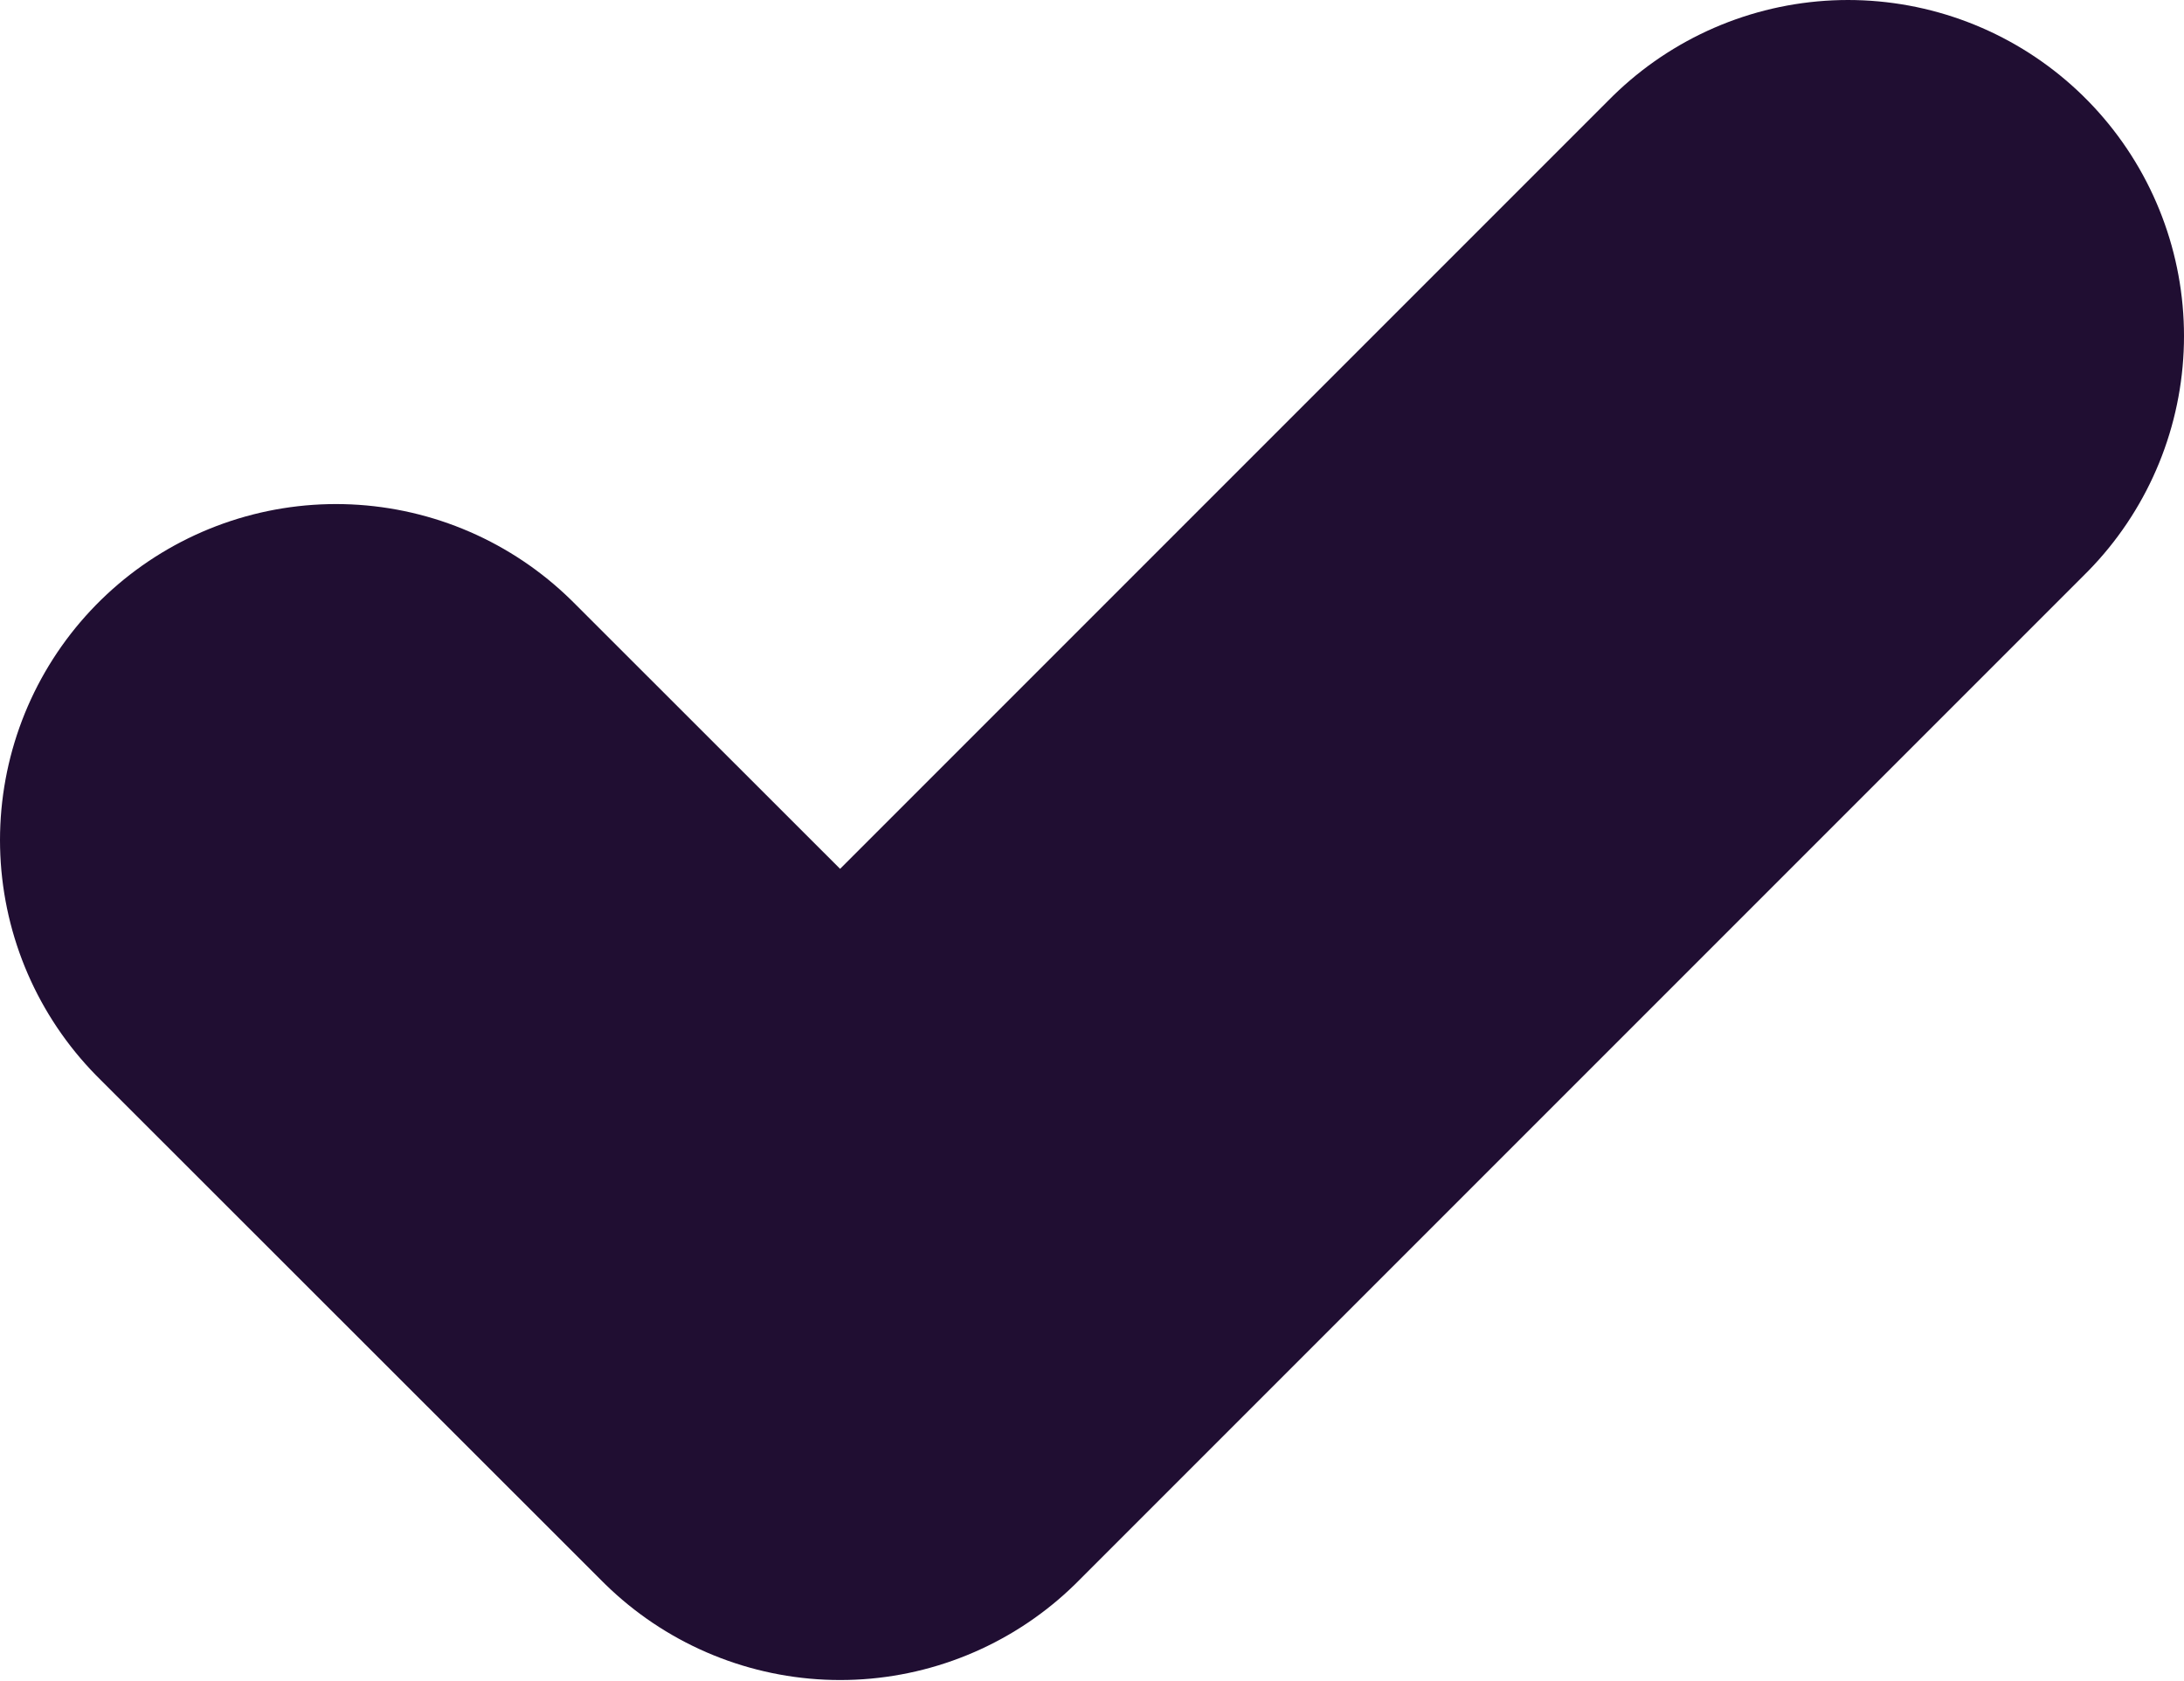
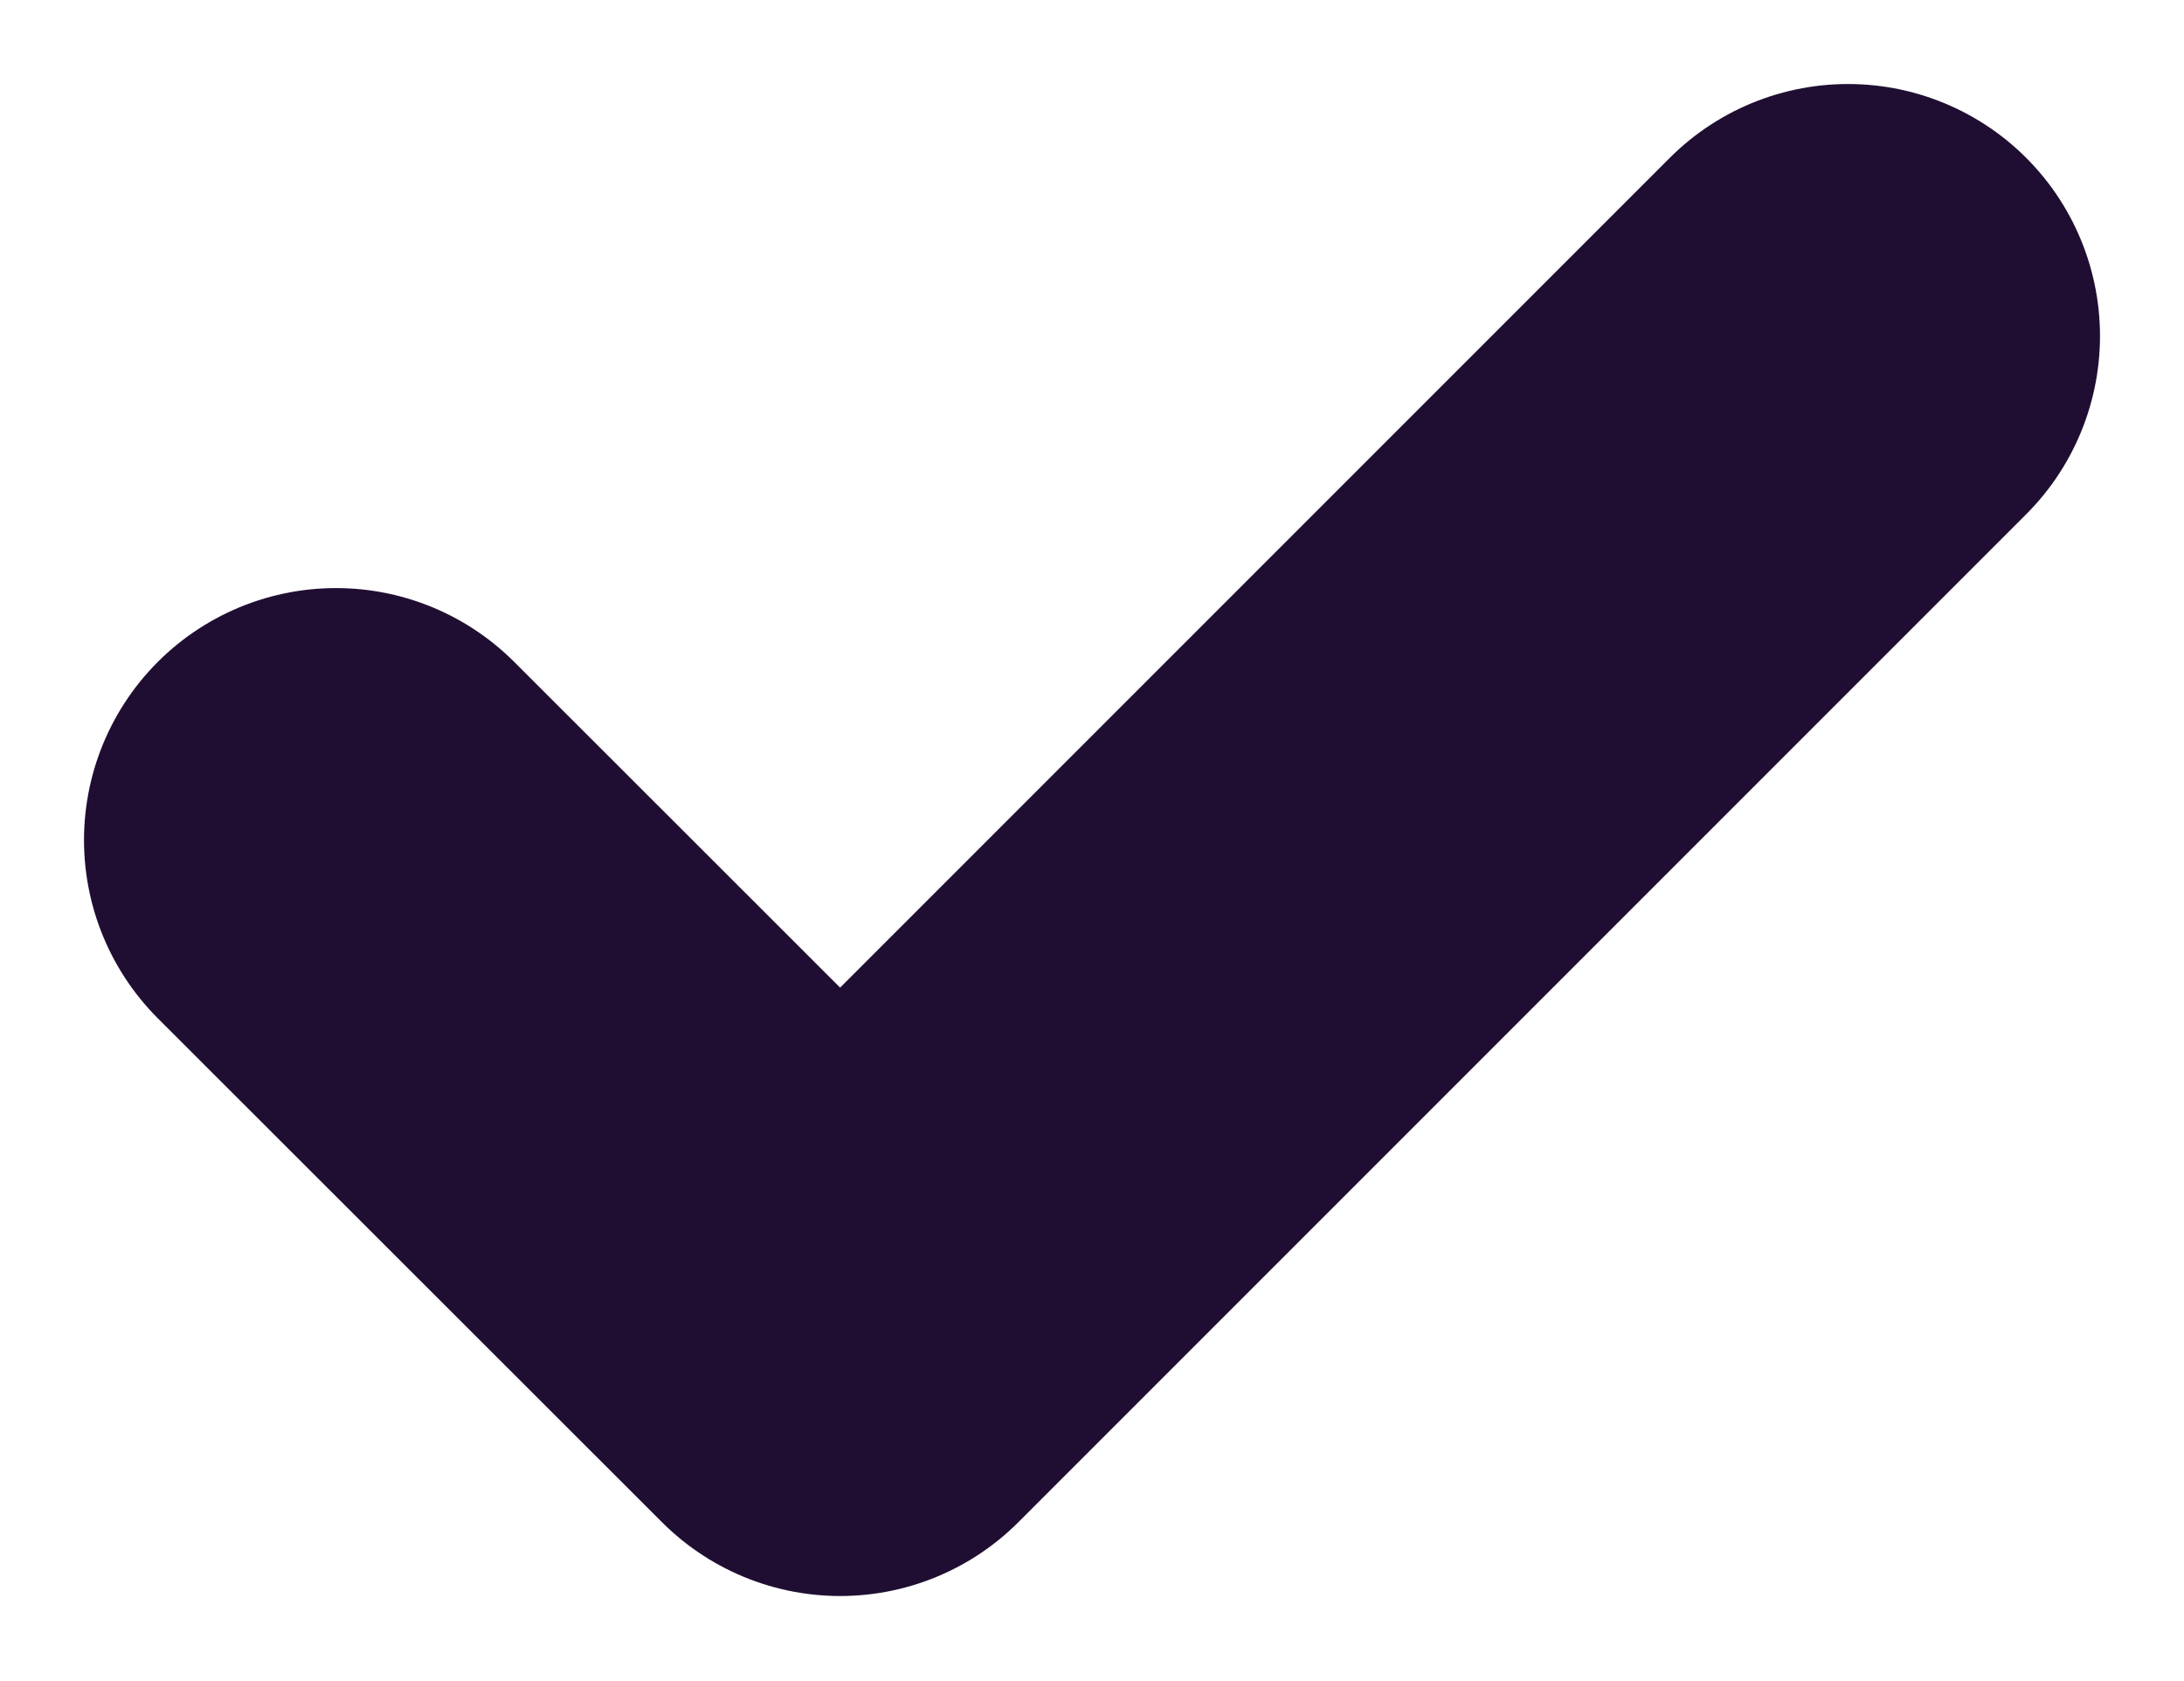
<svg xmlns="http://www.w3.org/2000/svg" width="13" height="10" viewBox="0 0 13 10" fill="none">
-   <path d="M2 5L5.001 7.999L11 2" stroke="#200E32" stroke-width="4" stroke-linecap="round" stroke-linejoin="round" />
+   <path d="M2 5L5.001 7.999L11 2" stroke="#200E32" stroke-width="3" stroke-linecap="round" stroke-linejoin="round" />
</svg>
